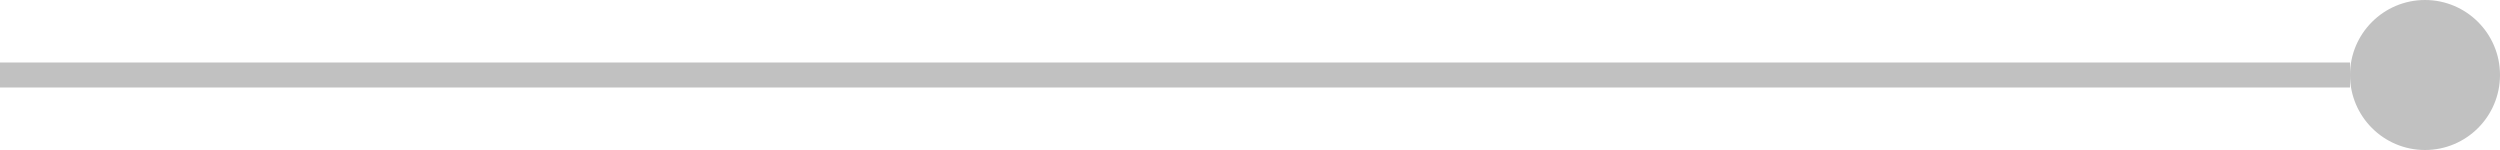
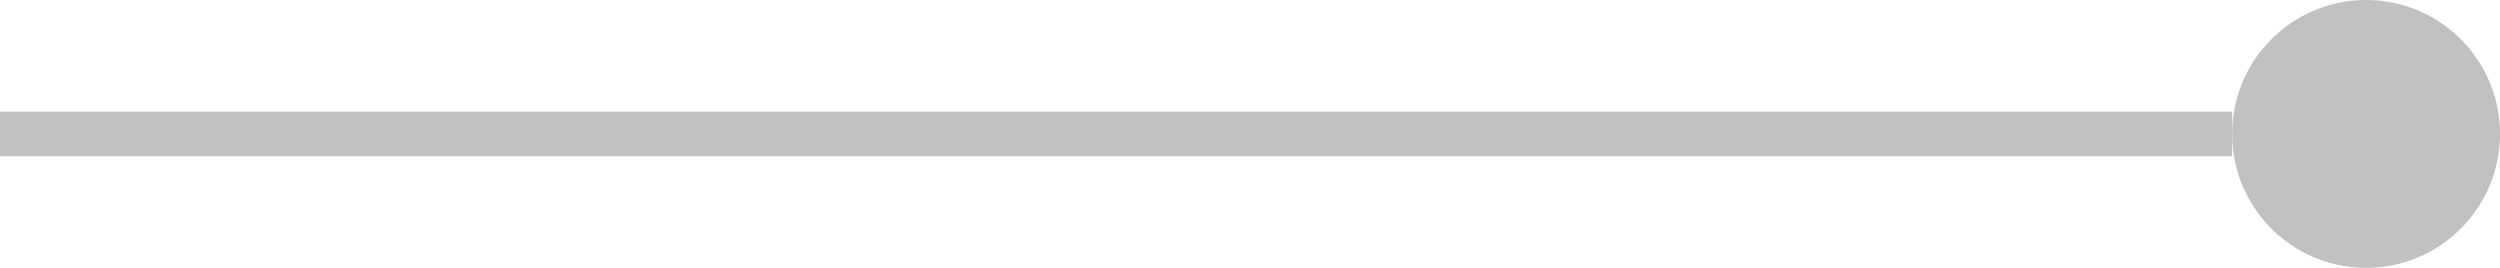
- <svg xmlns="http://www.w3.org/2000/svg" width="100" height="6" viewBox="0 0 100 6" fill="none">
-   <circle cx="97" cy="3" r="3" transform="rotate(-180 97 3.00001)" fill="#C1C1C1" />
-   <path d="M94 3L-1.01328e-06 3" stroke="#C1C1C1" />
+ <svg xmlns="http://www.w3.org/2000/svg" width="56" height="6" viewBox="0 0 56 6" fill="none">
+   <circle cx="53" cy="3" r="3" transform="rotate(-180 53 3)" fill="#C1C1C1" />
+   <path d="M50 3L6.25849e-07 3" stroke="#C1C1C1" />
</svg>
